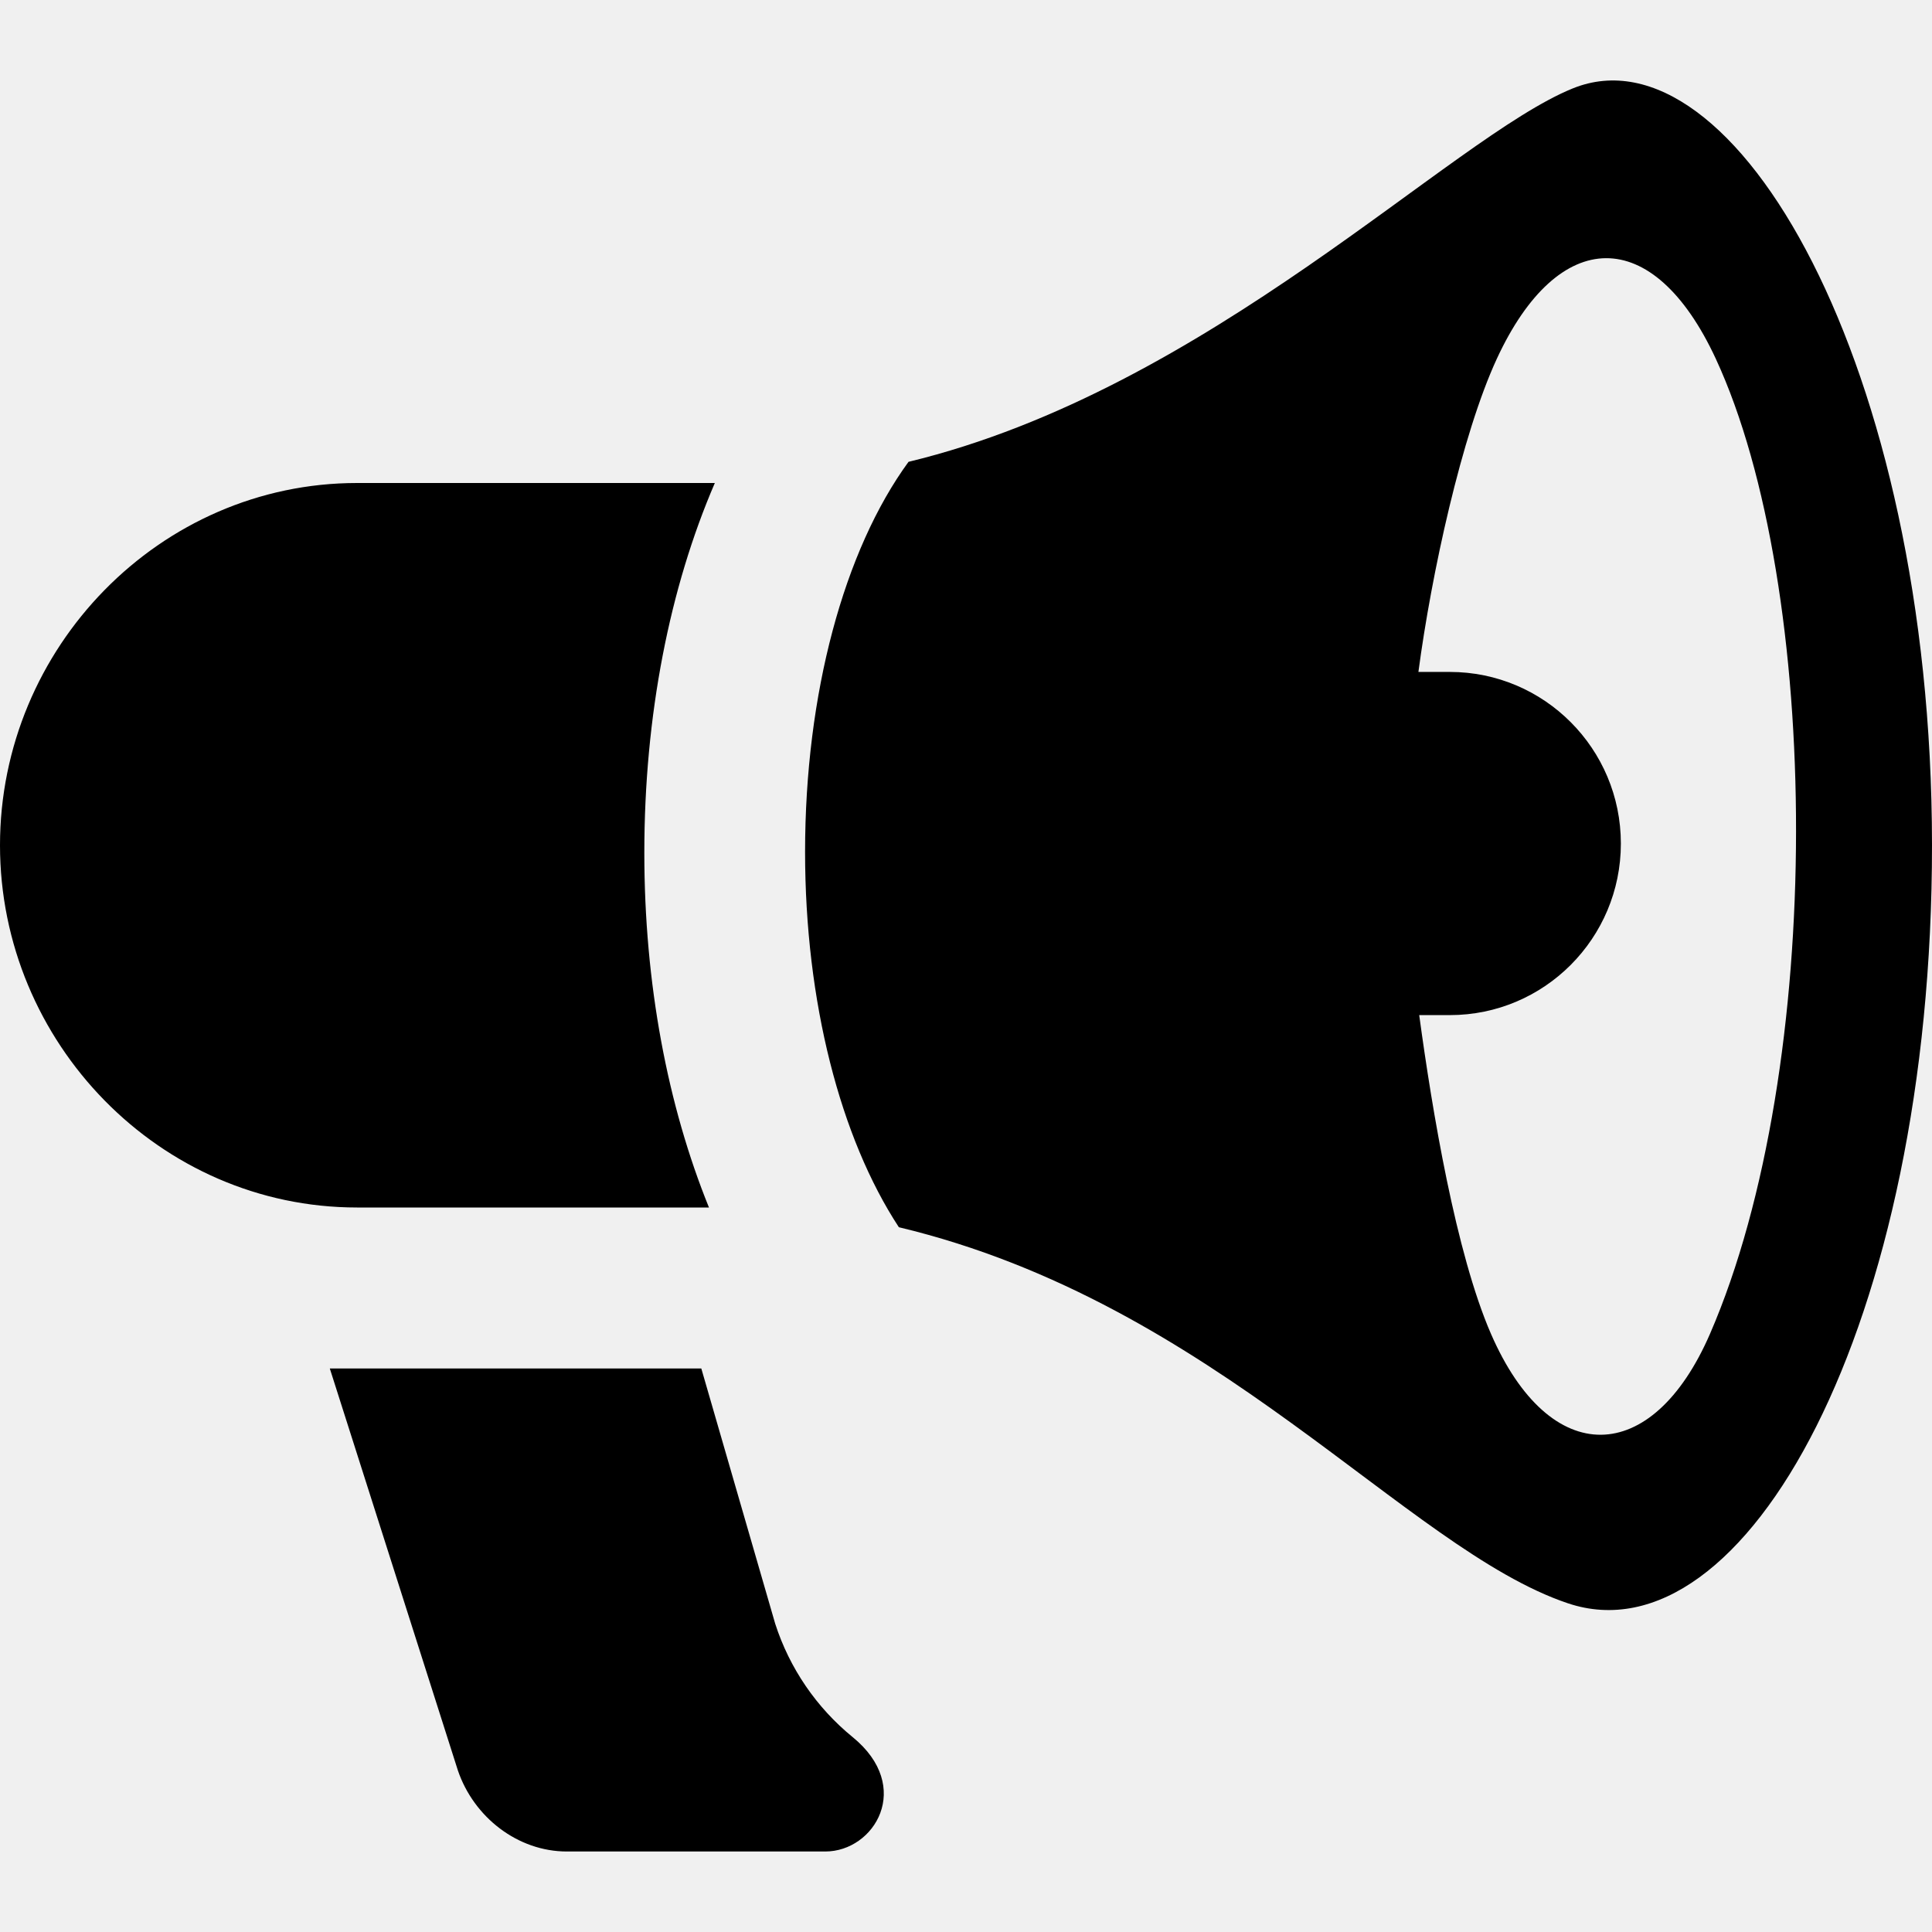
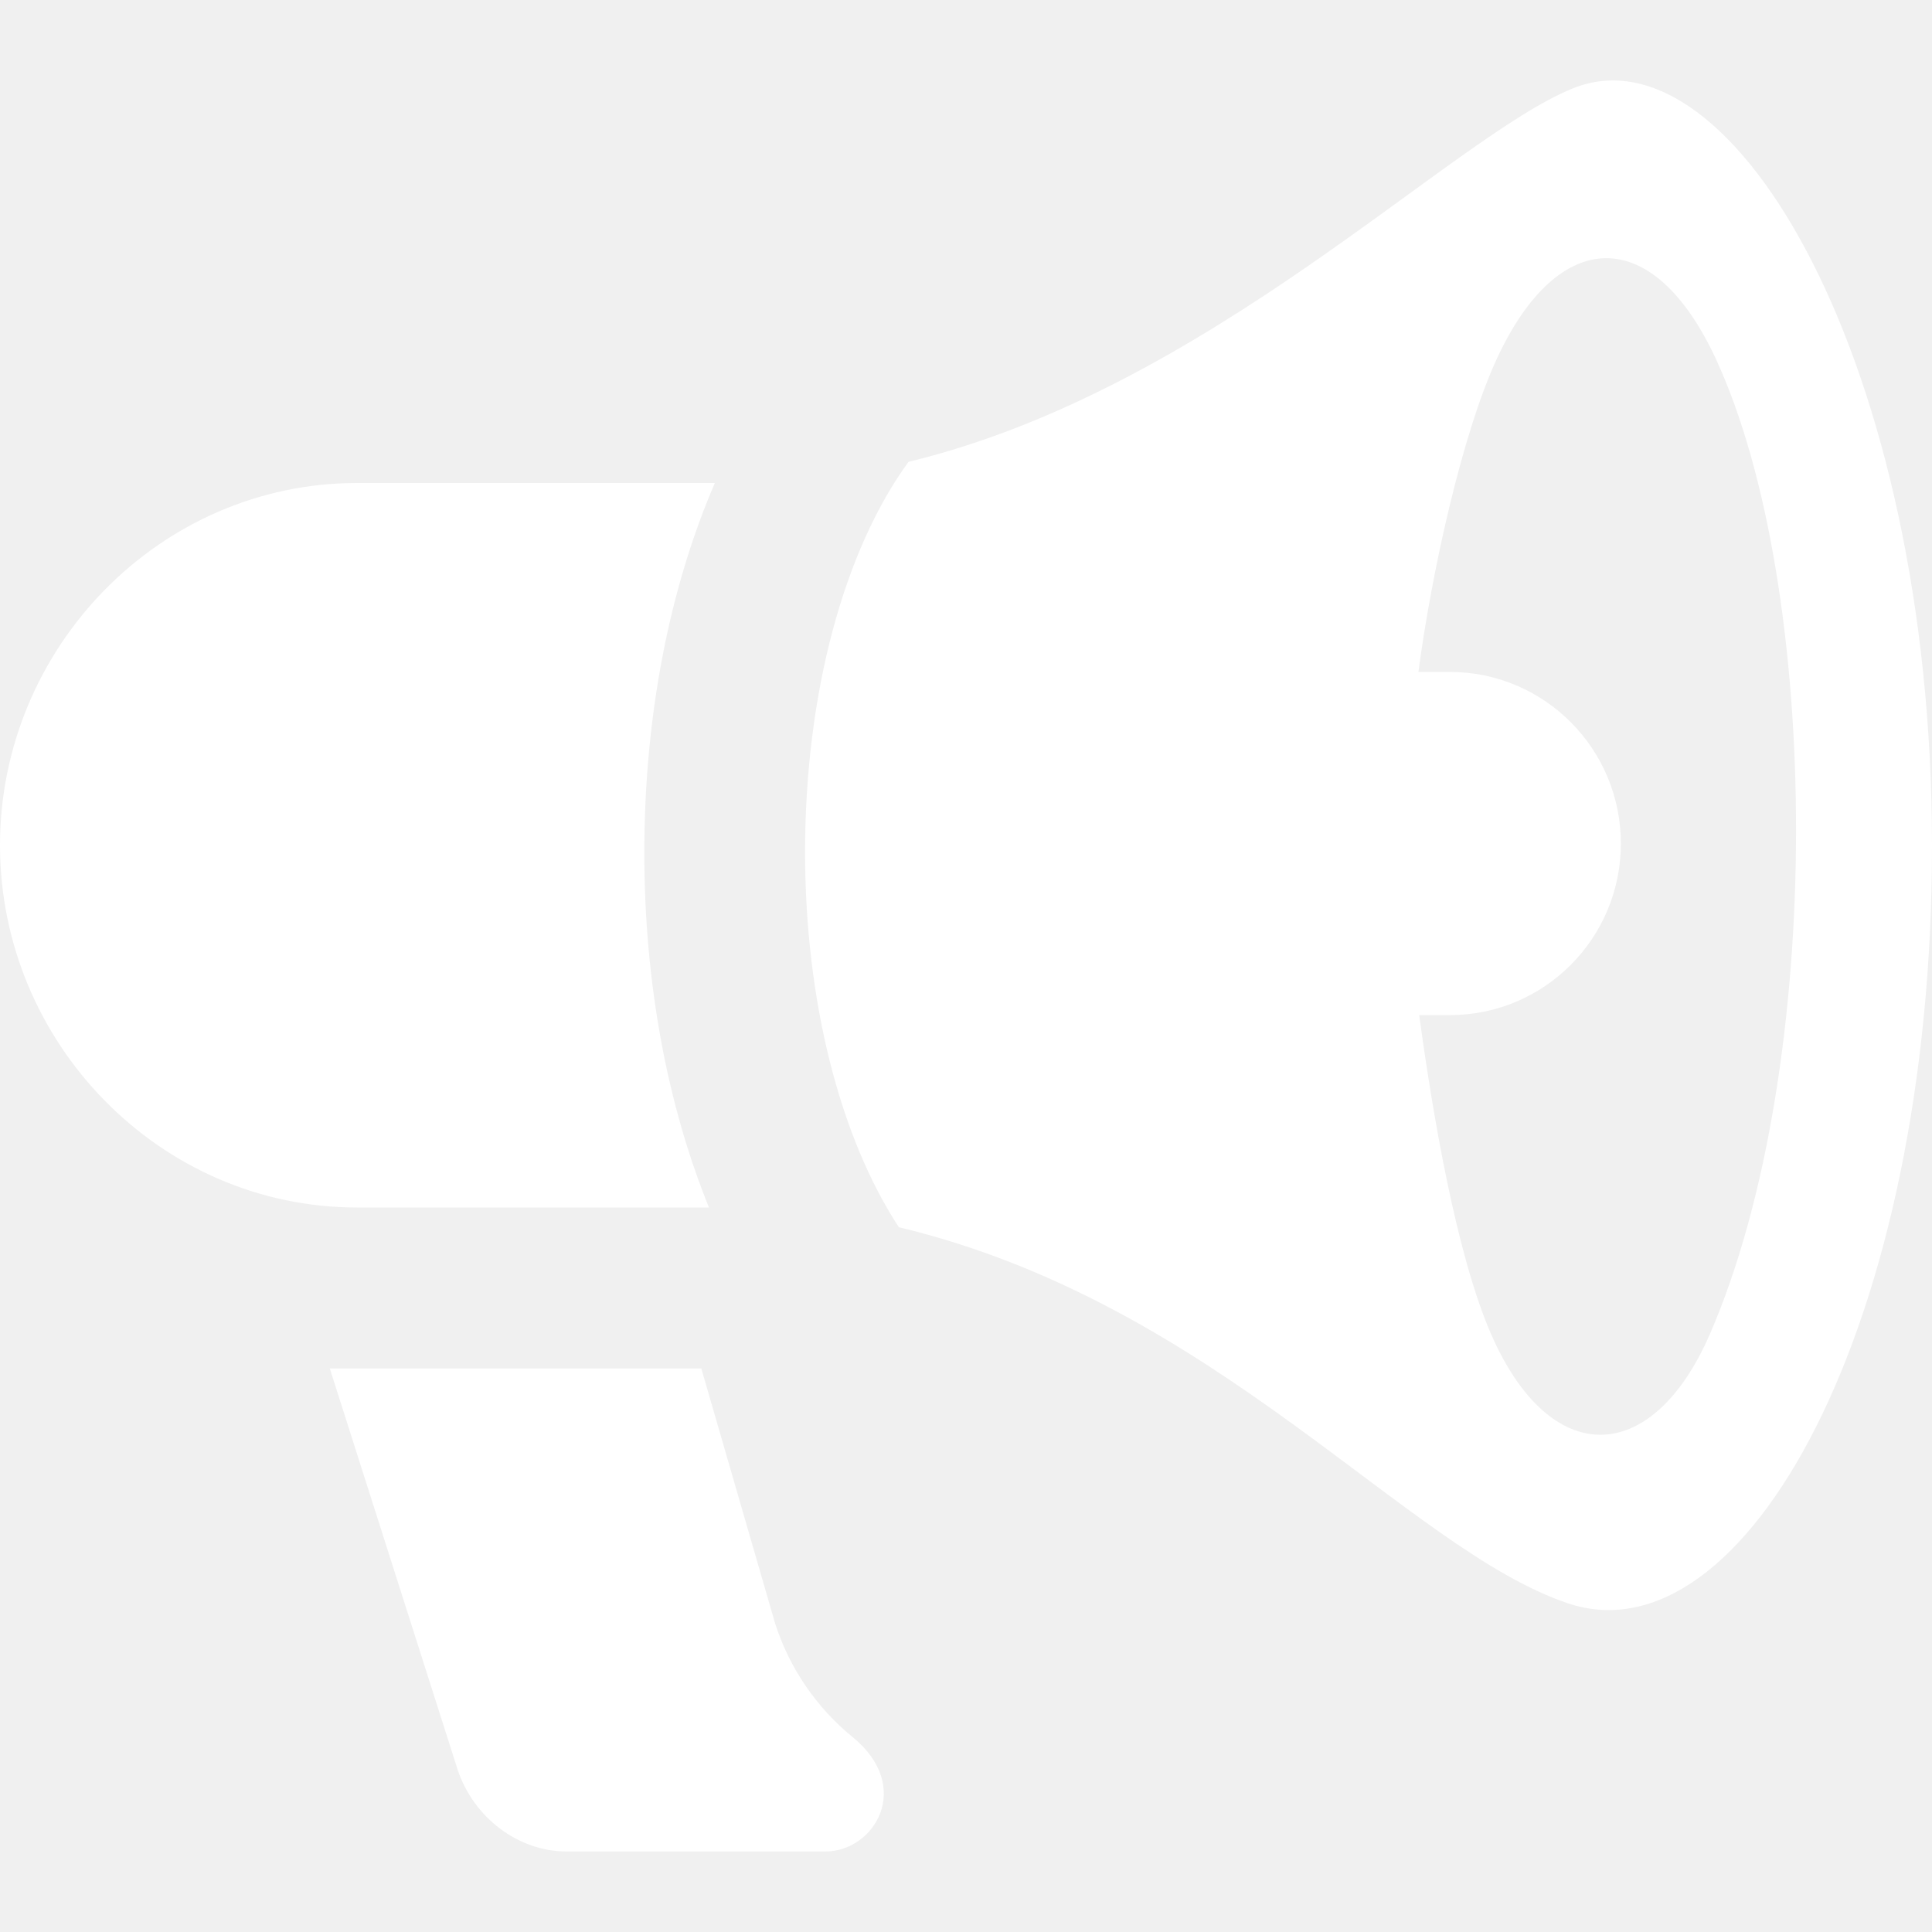
- <svg xmlns="http://www.w3.org/2000/svg" width="24" height="24" viewBox="0 0 24 24">
+ <svg xmlns="http://www.w3.org/2000/svg" fill="#fff" width="24" height="24" viewBox="0 0 24 24">
  <path d="M10.252 23h-3.21c-.612 0-1.157-.427-1.354-1.007l-1.591-4.993h4.615l.918 3.171c.178.552.512 1.041.962 1.408.758.618.271 1.421-.34 1.421zm9.286-21.902c-1.522.617-4.525 3.739-8.252 4.639-.802 1.099-1.285 2.882-1.285 4.846 0 1.861.438 3.553 1.165 4.662 3.941.942 6.303 3.996 8.309 4.671 2.201.742 4.529-3.468 4.525-9.422-.003-5.959-2.471-10.202-4.462-9.396zm1.704 15.472c-.719 1.656-1.987 1.685-2.72.001-.436-1.002-.731-2.772-.892-3.961h.38c1.174 0 2.125-.954 2.125-2.131s-.951-2.132-2.125-2.132h-.39c.16-1.21.538-2.947.974-3.89.764-1.652 1.941-1.68 2.72-.001 1.315 2.838 1.368 8.794-.072 12.114zm-12.435-1.57h-4.371c-2.452 0-4.436-2.047-4.436-4.5s1.984-4.5 4.436-4.5h4.444c-.561 1.3-.876 2.887-.876 4.594 0 1.627.29 3.141.803 4.406z" />
</svg>
